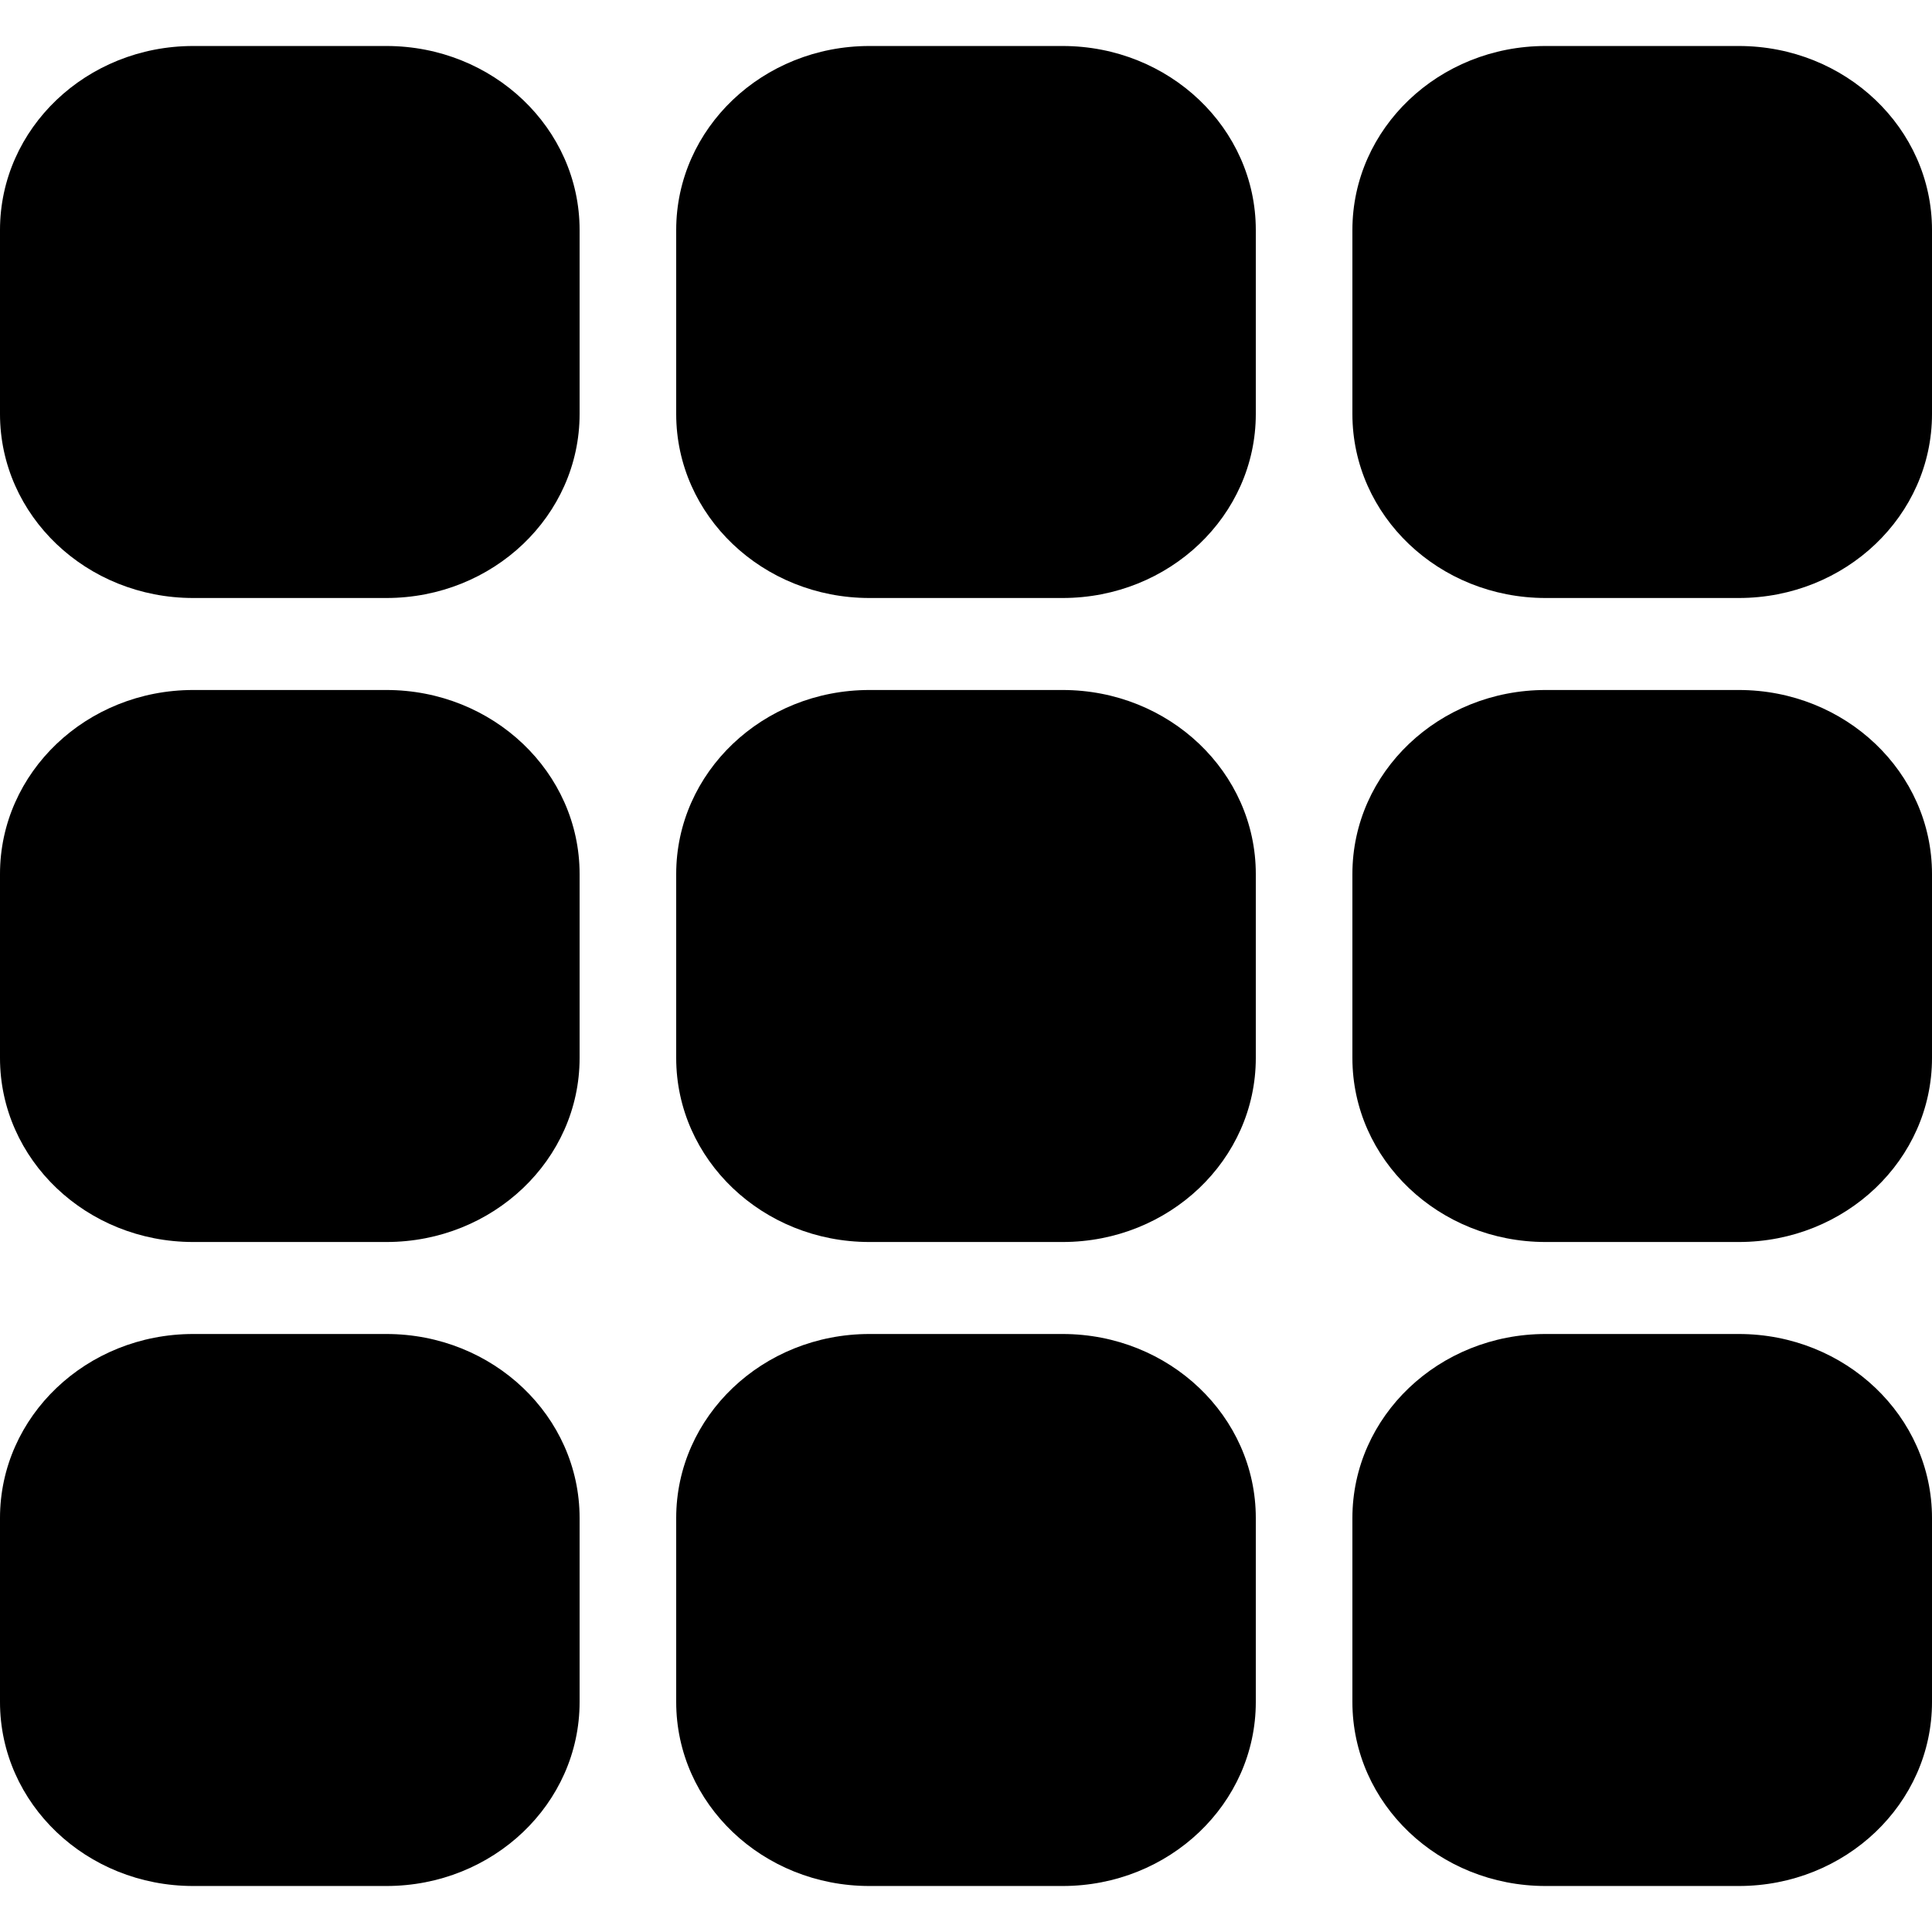
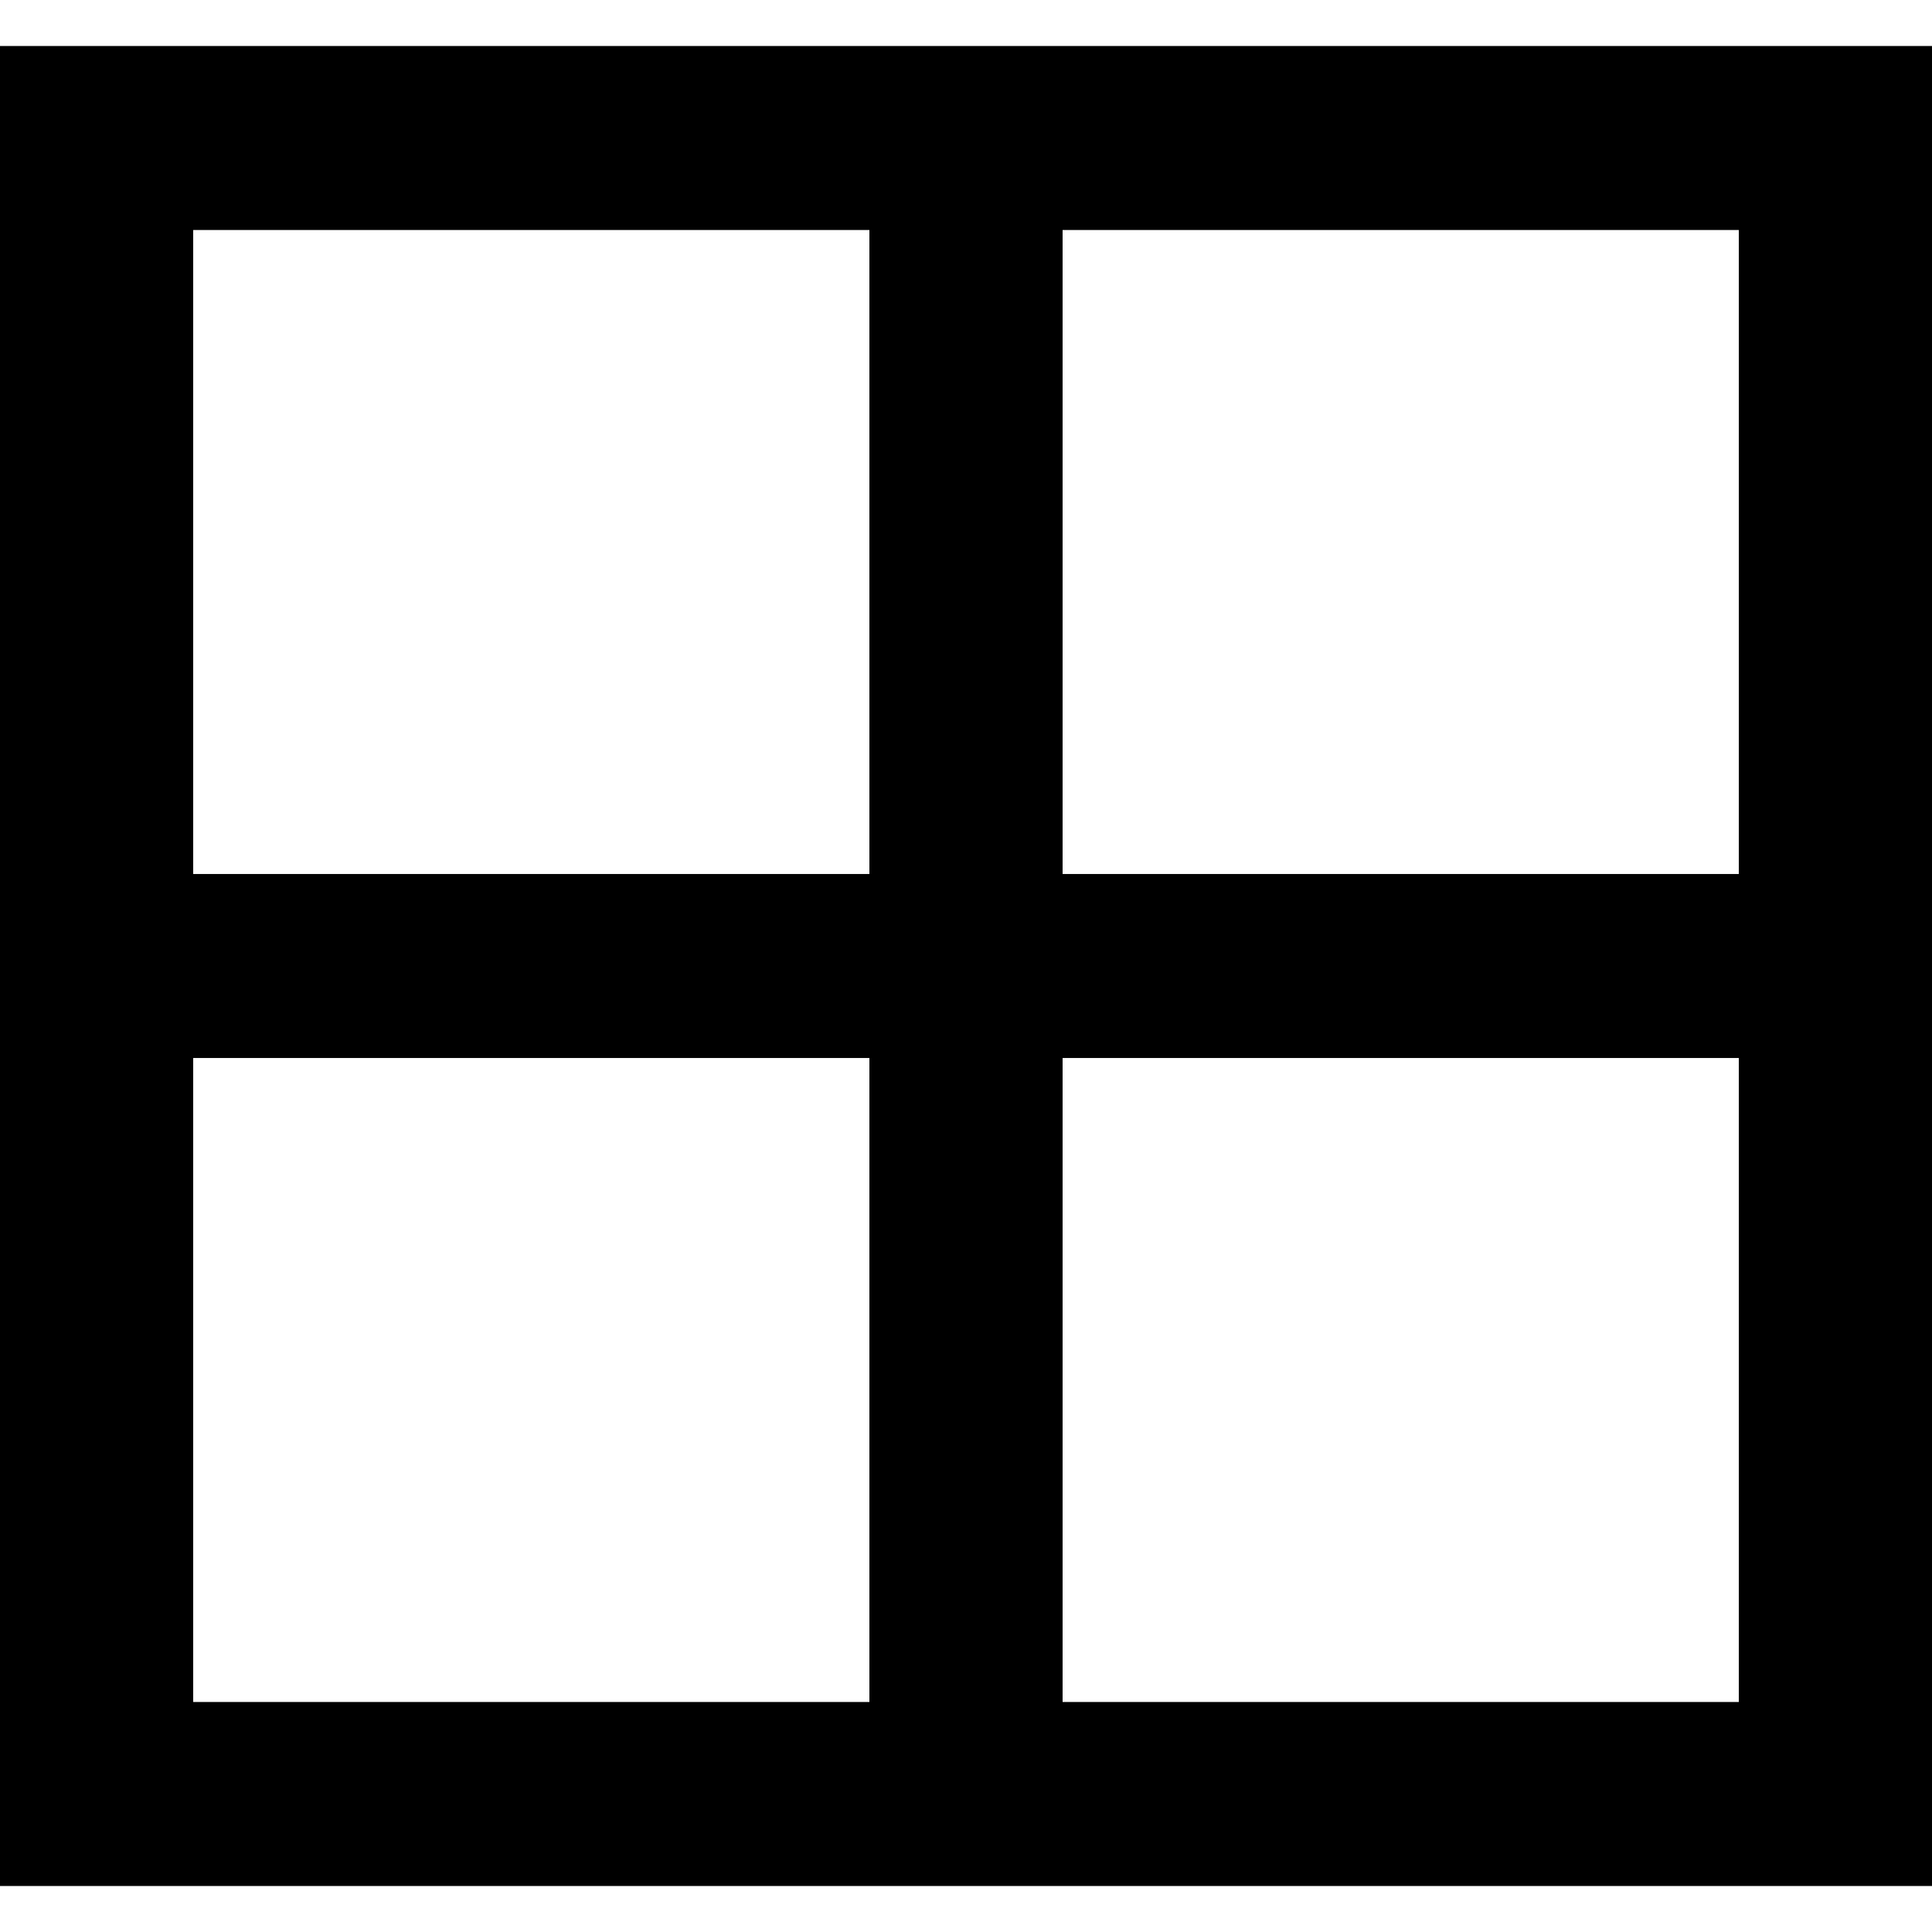
- <svg xmlns="http://www.w3.org/2000/svg" width="64px" height="64px" viewBox="0 -0.5 21 21" version="1.1" fill="#000000">
-   <g id="SVGRepo_bgCarrier" stroke-width="0" />
-   <g id="SVGRepo_tracerCarrier" stroke-linecap="round" stroke-linejoin="round" />
-   <g id="SVGRepo_iconCarrier">
-     <defs> </defs>
-     <g id="Page-1" stroke="none" stroke-width="1" fill="none" fill-rule="evenodd">
-       <g id="Dribbble-Light-Preview" transform="translate(-219, -200)" fill="#000000">
-         <g id="icons" transform="translate(56, 160)">
-           <path d="M181.9,54 L179.8,54 C178.64,54 177.7,54.895 177.7,56 L177.7,58 C177.7,59.105 178.64,60 179.8,60 L181.9,60 C183.06,60 184,59.105 184,58 L184,56 C184,54.895 183.06,54 181.9,54 M174.55,54 L172.45,54 C171.29,54 170.35,54.895 170.35,56 L170.35,58 C170.35,59.105 171.29,60 172.45,60 L174.55,60 C175.71,60 176.65,59.105 176.65,58 L176.65,56 C176.65,54.895 175.71,54 174.55,54 M167.2,54 L165.1,54 C163.94,54 163,54.895 163,56 L163,58 C163,59.105 163.94,60 165.1,60 L167.2,60 C168.36,60 169.3,59.105 169.3,58 L169.3,56 C169.3,54.895 168.36,54 167.2,54 M181.9,47 L179.8,47 C178.64,47 177.7,47.895 177.7,49 L177.7,51 C177.7,52.105 178.64,53 179.8,53 L181.9,53 C183.06,53 184,52.105 184,51 L184,49 C184,47.895 183.06,47 181.9,47 M174.55,47 L172.45,47 C171.29,47 170.35,47.895 170.35,49 L170.35,51 C170.35,52.105 171.29,53 172.45,53 L174.55,53 C175.71,53 176.65,52.105 176.65,51 L176.65,49 C176.65,47.895 175.71,47 174.55,47 M167.2,47 L165.1,47 C163.94,47 163,47.895 163,49 L163,51 C163,52.105 163.94,53 165.1,53 L167.2,53 C168.36,53 169.3,52.105 169.3,51 L169.3,49 C169.3,47.895 168.36,47 167.2,47 M181.9,40 L179.8,40 C178.64,40 177.7,40.895 177.7,42 L177.7,44 C177.7,45.105 178.64,46 179.8,46 L181.9,46 C183.06,46 184,45.105 184,44 L184,42 C184,40.895 183.06,40 181.9,40 M174.55,40 L172.45,40 C171.29,40 170.35,40.895 170.35,42 L170.35,44 C170.35,45.105 171.29,46 172.45,46 L174.55,46 C175.71,46 176.65,45.105 176.65,44 L176.65,42 C176.65,40.895 175.71,40 174.55,40 M169.3,42 L169.3,44 C169.3,45.105 168.36,46 167.2,46 L165.1,46 C163.94,46 163,45.105 163,44 L163,42 C163,40.895 163.94,40 165.1,40 L167.2,40 C168.36,40 169.3,40.895 169.3,42" id="grid-[#1526]"> </path>
-         </g>
+ <svg xmlns="http://www.w3.org/2000/svg" width="800px" height="800px" viewBox="0 -0.5 21 21" version="1.1">
+   <defs>
+ 
+ </defs>
+   <g id="Page-1" stroke="none" stroke-width="1" fill="none" fill-rule="evenodd">
+     <g id="Dribbble-Light-Preview" transform="translate(-299, -200)" fill="#000000">
+       <g id="icons" transform="translate(56, 160)">
+         <path d="M254.55,49 L261.9,49 L261.9,42 L254.55,42 L254.55,49 Z M254.55,58 L261.9,58 L261.9,51 L254.55,51 L254.55,58 Z M245.1,49 L252.45,49 L252.45,42 L245.1,42 L245.1,49 Z M245.1,58 L252.45,58 L252.45,51 L245.1,51 L245.1,58 Z M243,60 L264,60 L264,40 L243,40 L243,60 Z" id="grid-[#1524]">
+ 
+ </path>
      </g>
    </g>
  </g>
</svg>
